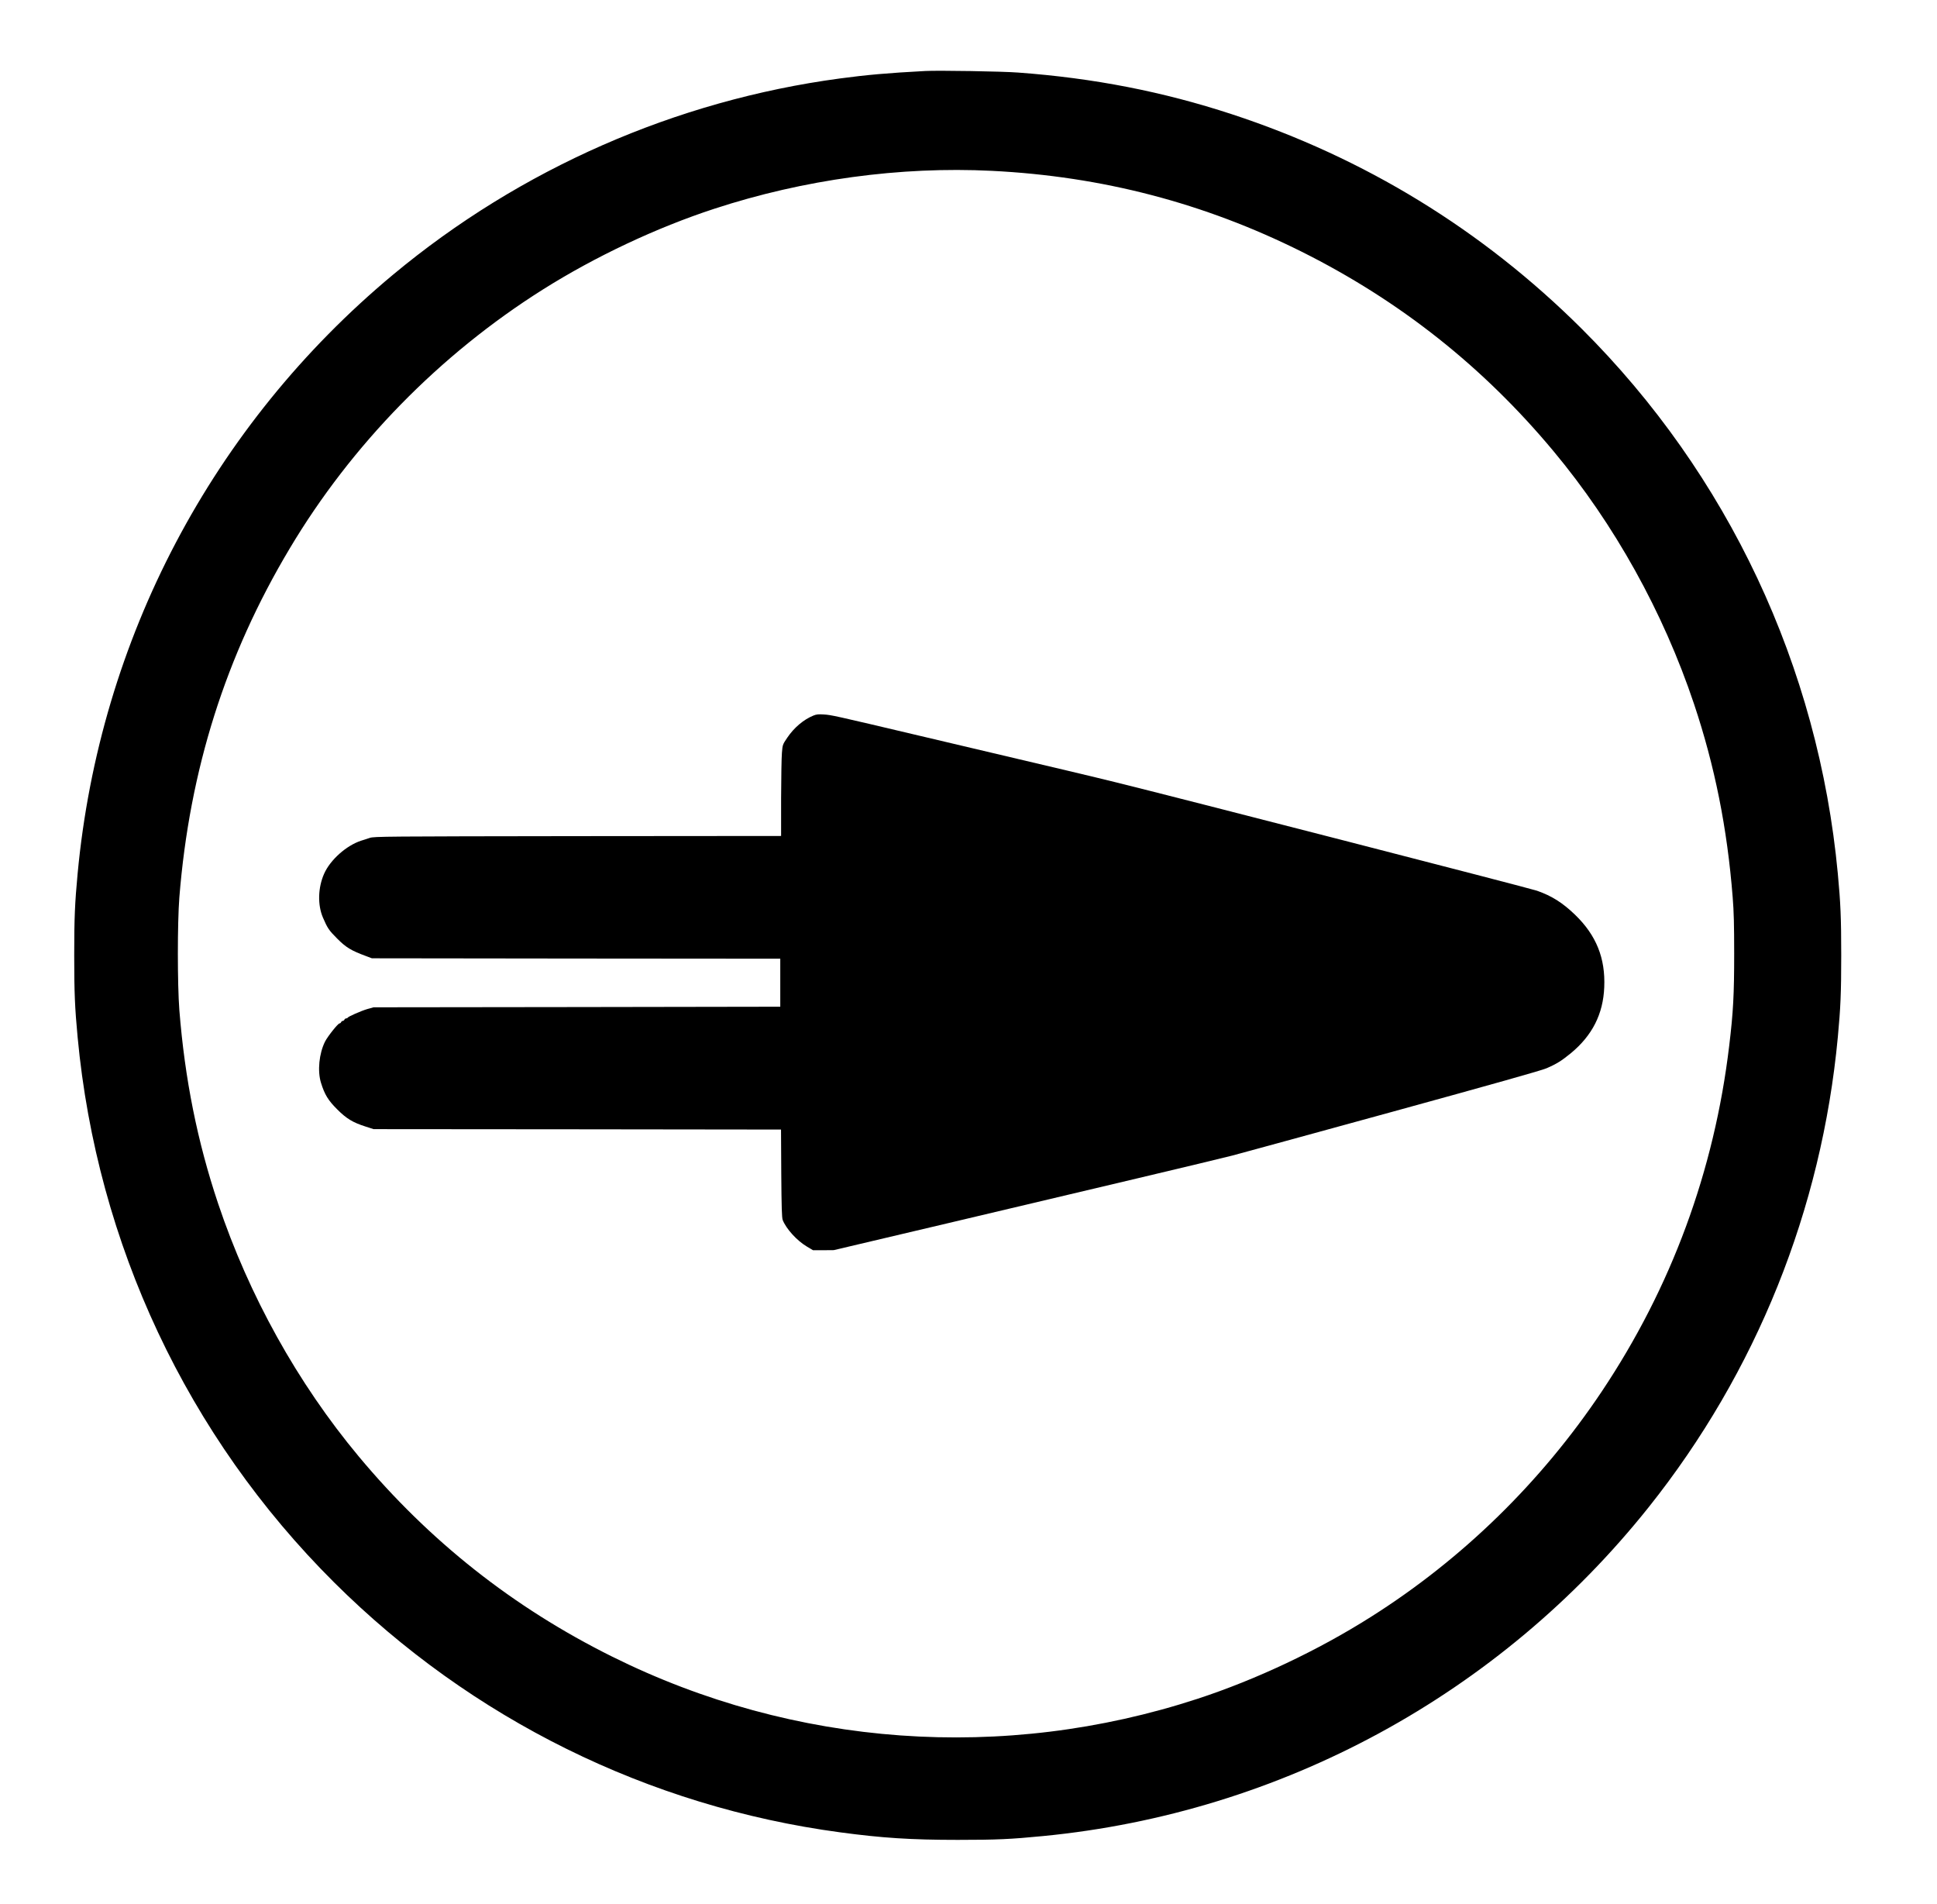
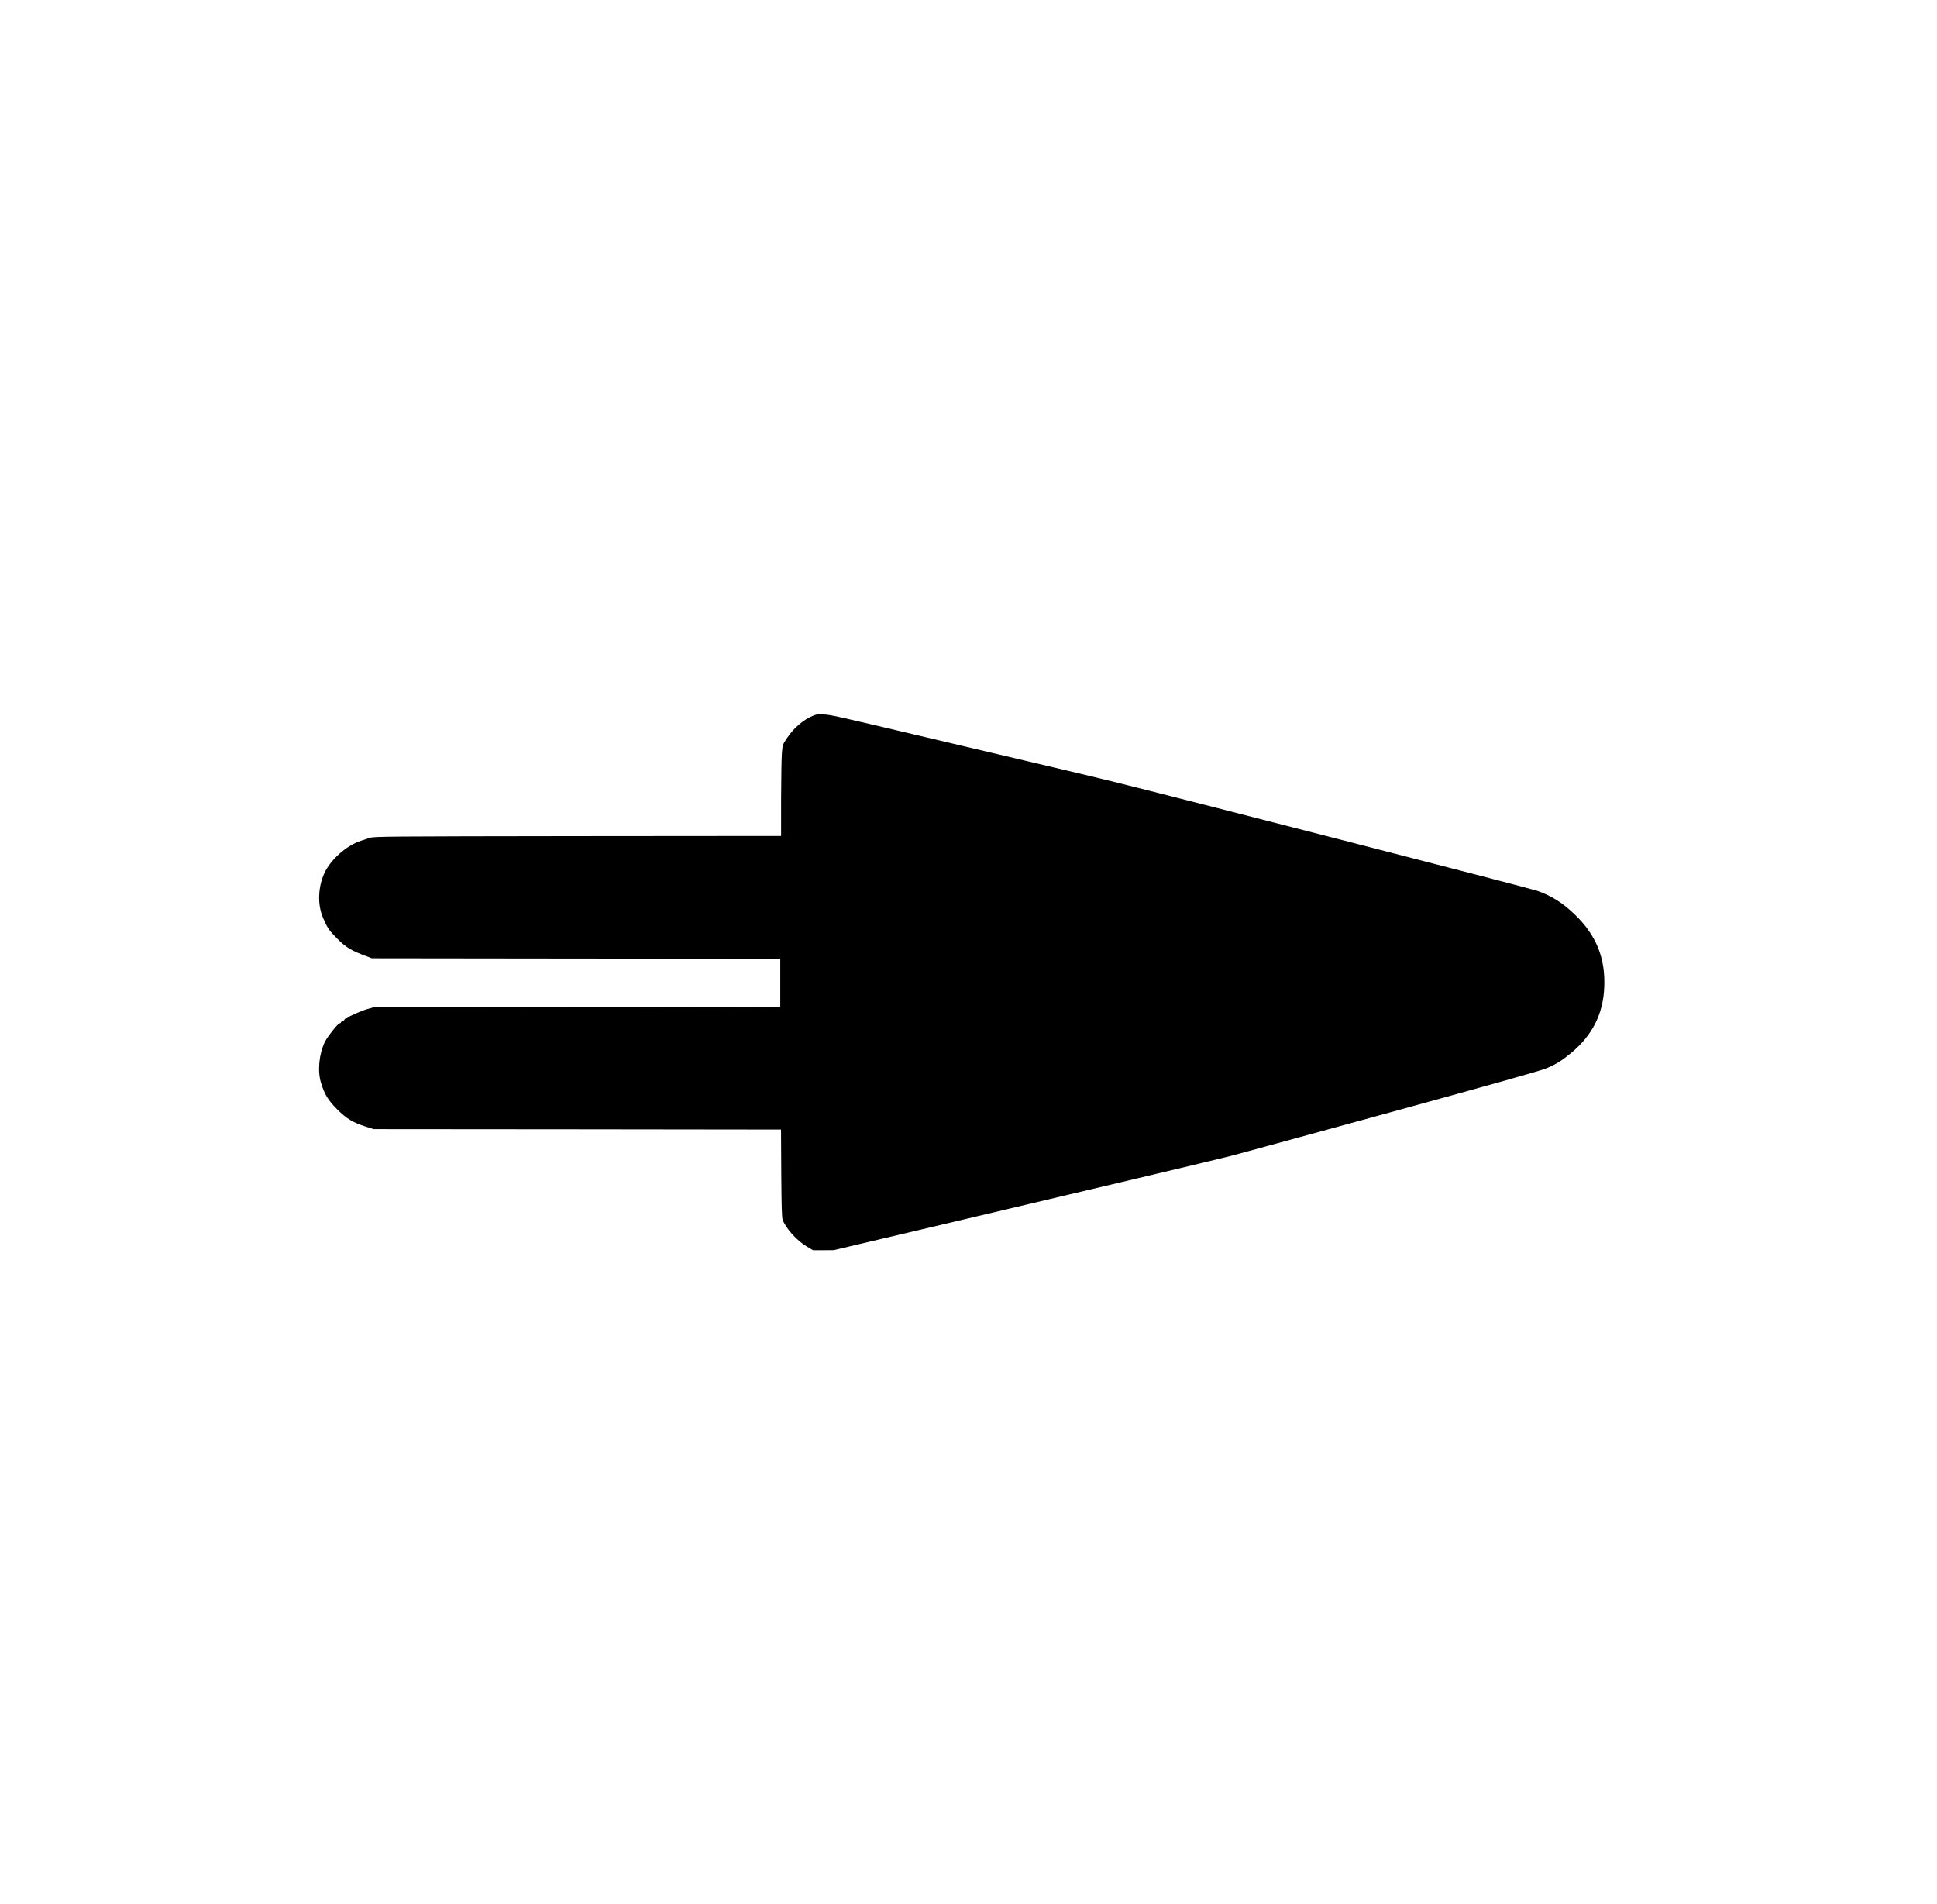
- <svg xmlns="http://www.w3.org/2000/svg" version="1.0" width="2336pt" height="2295pt" viewBox="0 0 2336 2295" preserveAspectRatio="xMidYMid meet">
-   <g transform="translate(0,2295) scale(0.1,-0.1)" fill="#000000" stroke="none">
-     <path d="M11160 22094 c-455 -24 -710 -47 -1030 -90 -1981 -266 -3857 -1090 -5391 -2367 -2178 -1814 -3538 -4395 -3803 -7222 -33 -353 -41 -531 -41 -985 0 -454 8 -632 41 -985 234 -2497 1324 -4814 3093 -6575 1657 -1649 3793 -2704 6102 -3014 505 -68 854 -91 1419 -91 472 0 641 8 1029 46 2874 279 5506 1709 7306 3968 1296 1627 2084 3586 2279 5666 33 353 41 531 41 985 0 454 -8 632 -41 985 -234 2497 -1324 4814 -3093 6575 -1193 1187 -2615 2058 -4216 2583 -830 272 -1663 435 -2575 502 -190 15 -964 27 -1120 19z m801 -1204 c1328 -66 2562 -388 3739 -976 1182 -591 2187 -1386 3035 -2404 737 -884 1323 -1939 1695 -3049 250 -747 401 -1500 466 -2331 14 -171 18 -335 18 -680 0 -489 -11 -705 -60 -1110 -180 -1509 -698 -2914 -1538 -4170 -731 -1092 -1679 -2018 -2781 -2715 -639 -405 -1385 -757 -2090 -988 -2341 -766 -4868 -584 -7065 509 -1191 592 -2202 1391 -3055 2414 -736 883 -1323 1939 -1695 3049 -250 747 -401 1500 -467 2331 -24 312 -24 1052 0 1360 123 1536 558 2913 1330 4205 746 1252 1810 2340 3054 3124 632 398 1368 745 2068 974 1079 353 2241 512 3346 457z" />
-     <path d="M9810 14322 c-118 -48 -233 -145 -315 -266 -56 -83 -57 -84 -65 -182 -5 -54 -9 -303 -10 -551 l0 -453 -2452 -2 c-2338 -3 -2456 -4 -2508 -21 -30 -10 -77 -26 -105 -34 -178 -58 -372 -231 -446 -398 -75 -169 -80 -377 -14 -530 54 -126 72 -153 170 -251 107 -108 170 -146 346 -211 l74 -28 2463 -3 2462 -2 0 -290 0 -289 -2452 -4 -2453 -3 -75 -21 c-75 -22 -232 -91 -238 -105 -2 -5 -10 -8 -18 -8 -8 0 -17 -7 -20 -15 -4 -8 -13 -15 -20 -15 -8 0 -17 -7 -20 -15 -4 -8 -12 -15 -19 -15 -19 0 -142 -155 -175 -219 -72 -144 -93 -355 -49 -497 44 -142 86 -211 194 -319 114 -114 188 -159 344 -209 l96 -31 2457 -2 2457 -3 3 -528 c3 -414 7 -534 17 -562 42 -107 172 -250 292 -321 l74 -44 125 0 125 1 1365 322 c751 178 1793 425 2315 548 523 124 1029 245 1125 270 96 25 968 264 1938 530 1225 337 1791 496 1853 523 121 52 183 91 295 183 257 213 388 471 401 794 15 351 -96 627 -353 875 -150 144 -279 226 -459 289 -84 30 -4409 1143 -5074 1306 -350 86 -465 113 -2361 560 -1049 248 -1073 253 -1165 259 -63 4 -89 2 -125 -13z" />
-   </g>
+ <svg xmlns="http://www.w3.org/2000/svg" height="2295pt" preserveAspectRatio="xMidYMid meet" viewBox="0 0 2336 2295" width="2336pt">
+   <path d="m9810 14322c-118-48-233-145-315-266-56-83-57-84-65-182-5-54-9-303-10-551v-453l-2452-2c-2338-3-2456-4-2508-21-30-10-77-26-105-34-178-58-372-231-446-398-75-169-80-377-14-530 54-126 72-153 170-251 107-108 170-146 346-211l74-28 2463-3 2462-2v-290-289l-2452-4-2453-3-75-21c-75-22-232-91-238-105-2-5-10-8-18-8s-17-7-20-15c-4-8-13-15-20-15-8 0-17-7-20-15-4-8-12-15-19-15-19 0-142-155-175-219-72-144-93-355-49-497s86-211 194-319c114-114 188-159 344-209l96-31 2457-2 2457-3 3-528c3-414 7-534 17-562 42-107 172-250 292-321l74-44h125l125 1 1365 322c751 178 1793 425 2315 548 523 124 1029 245 1125 270s968 264 1938 530c1225 337 1791 496 1853 523 121 52 183 91 295 183 257 213 388 471 401 794 15 351-96 627-353 875-150 144-279 226-459 289-84 30-4409 1143-5074 1306-350 86-465 113-2361 560-1049 248-1073 253-1165 259-63 4-89 2-125-13z" transform="matrix(.1 0 0 -.1 0 2295)" />
</svg>
